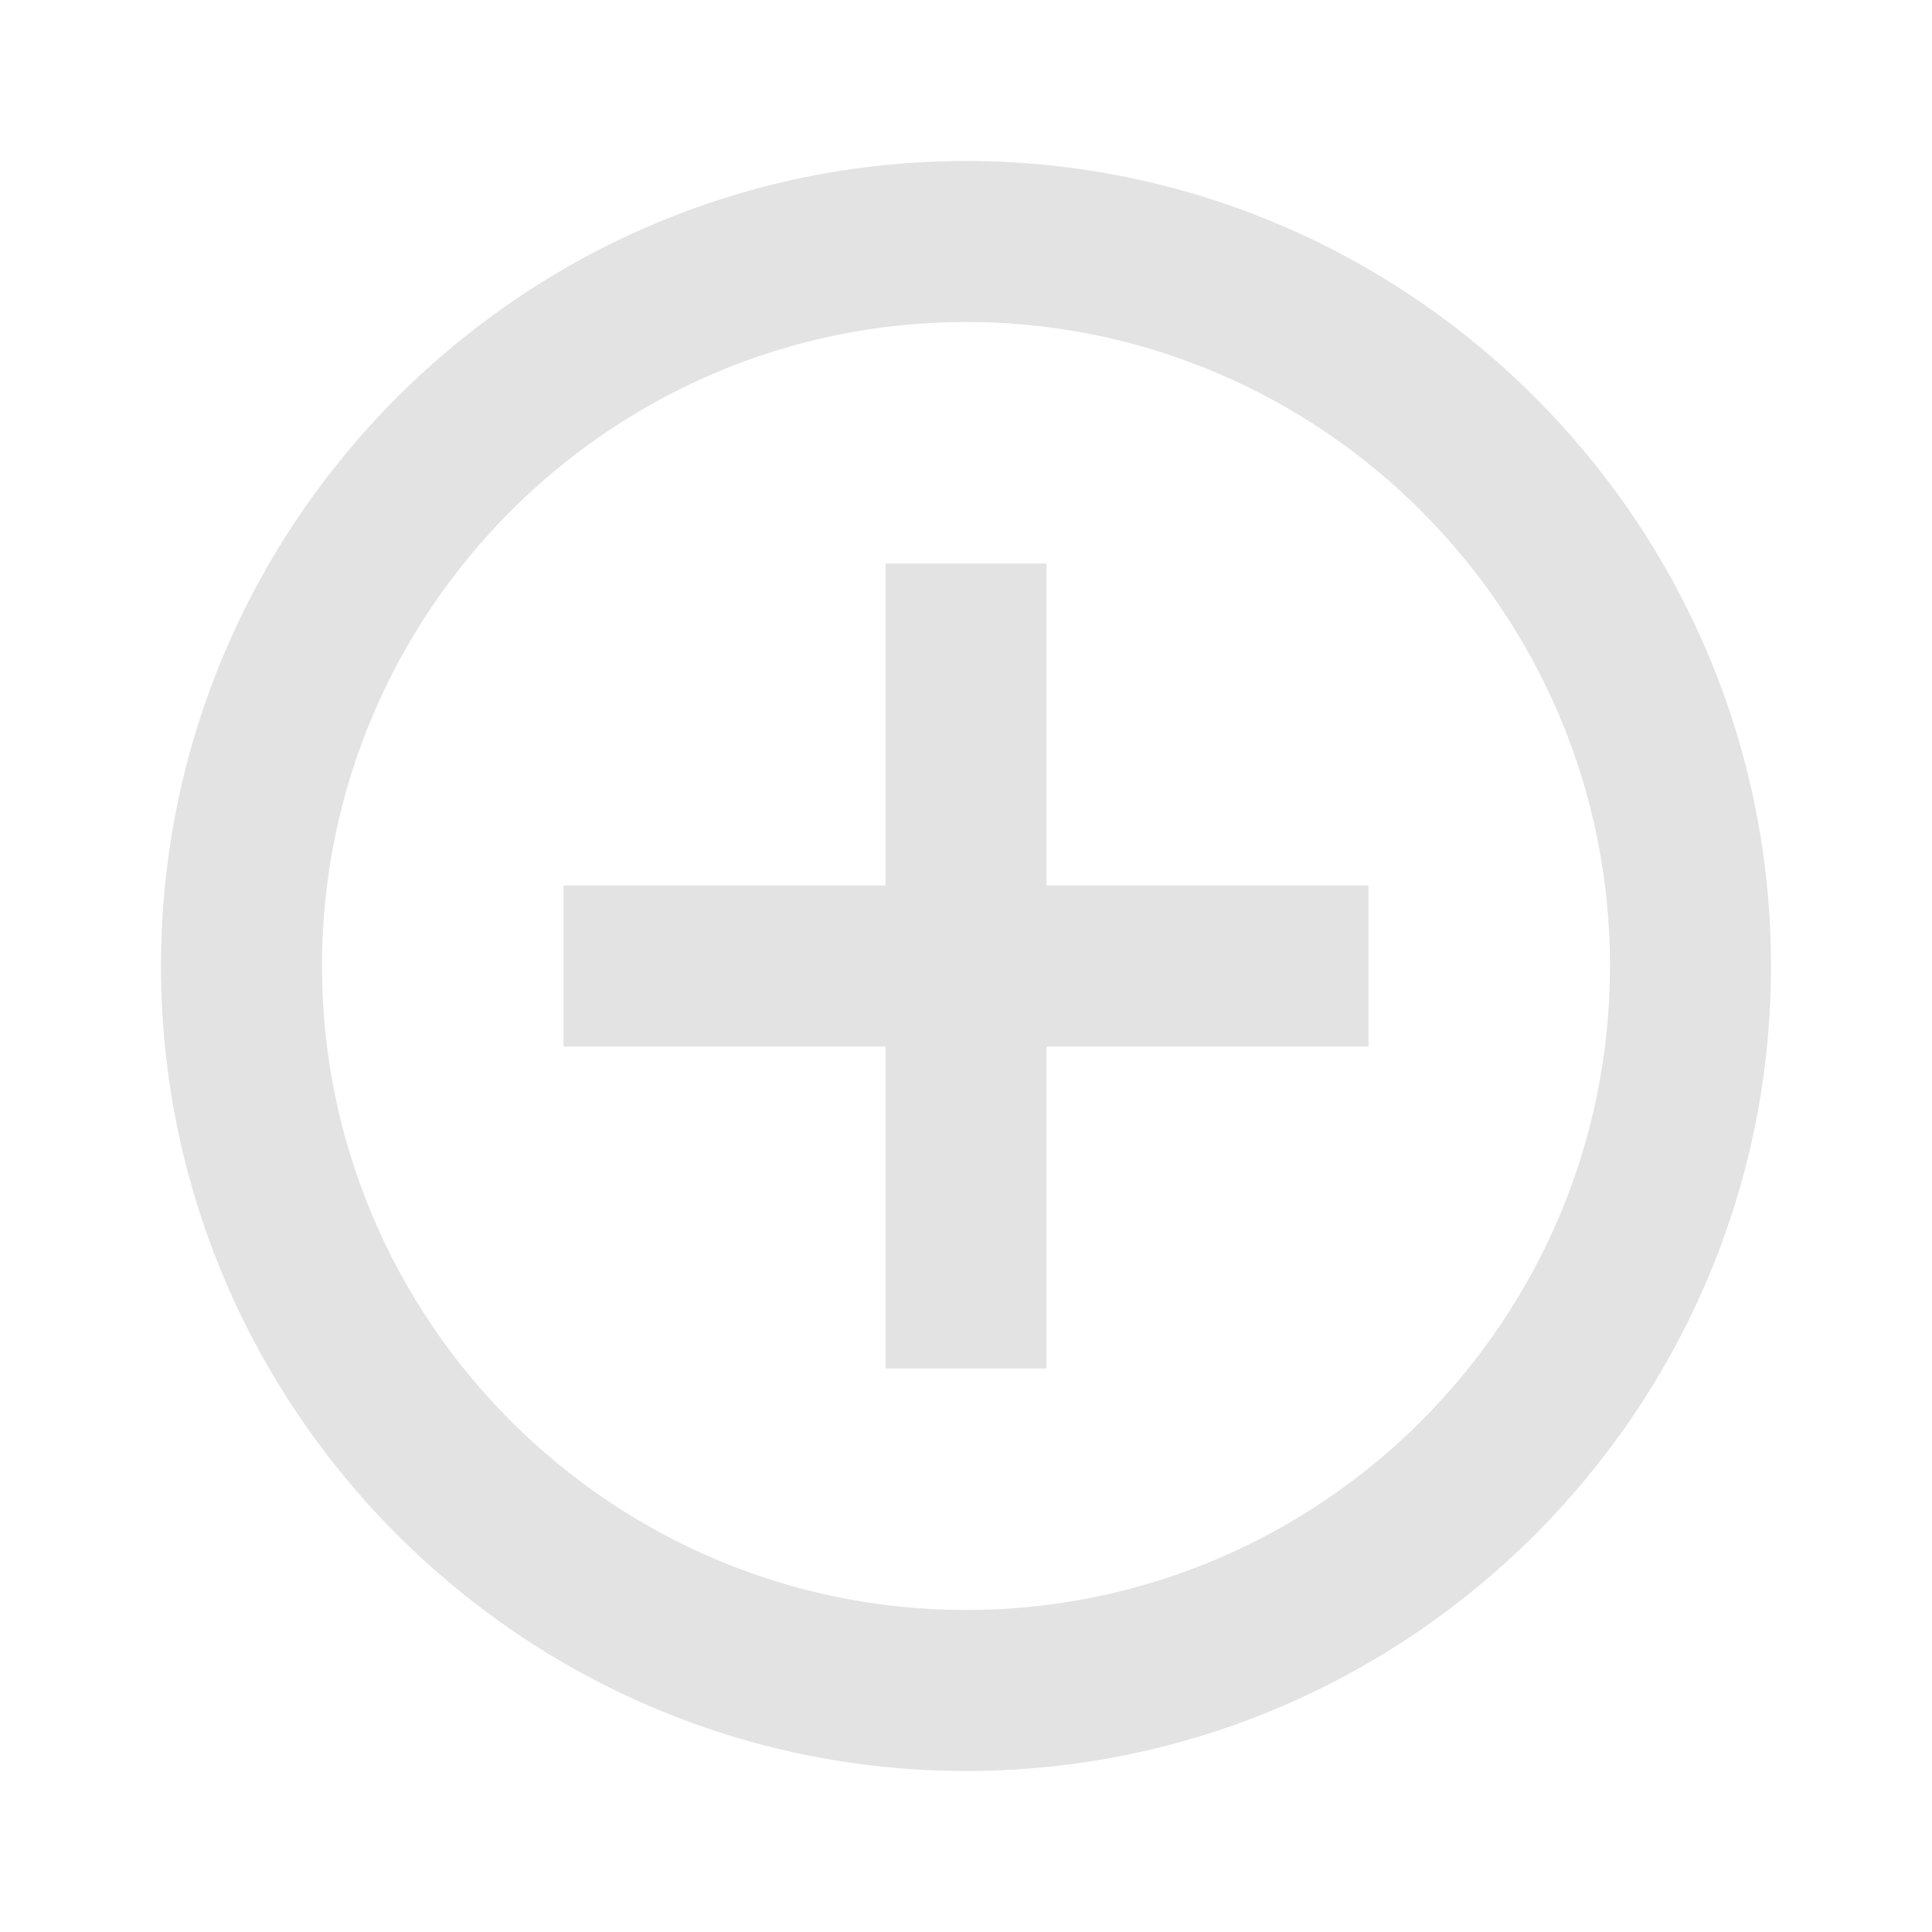
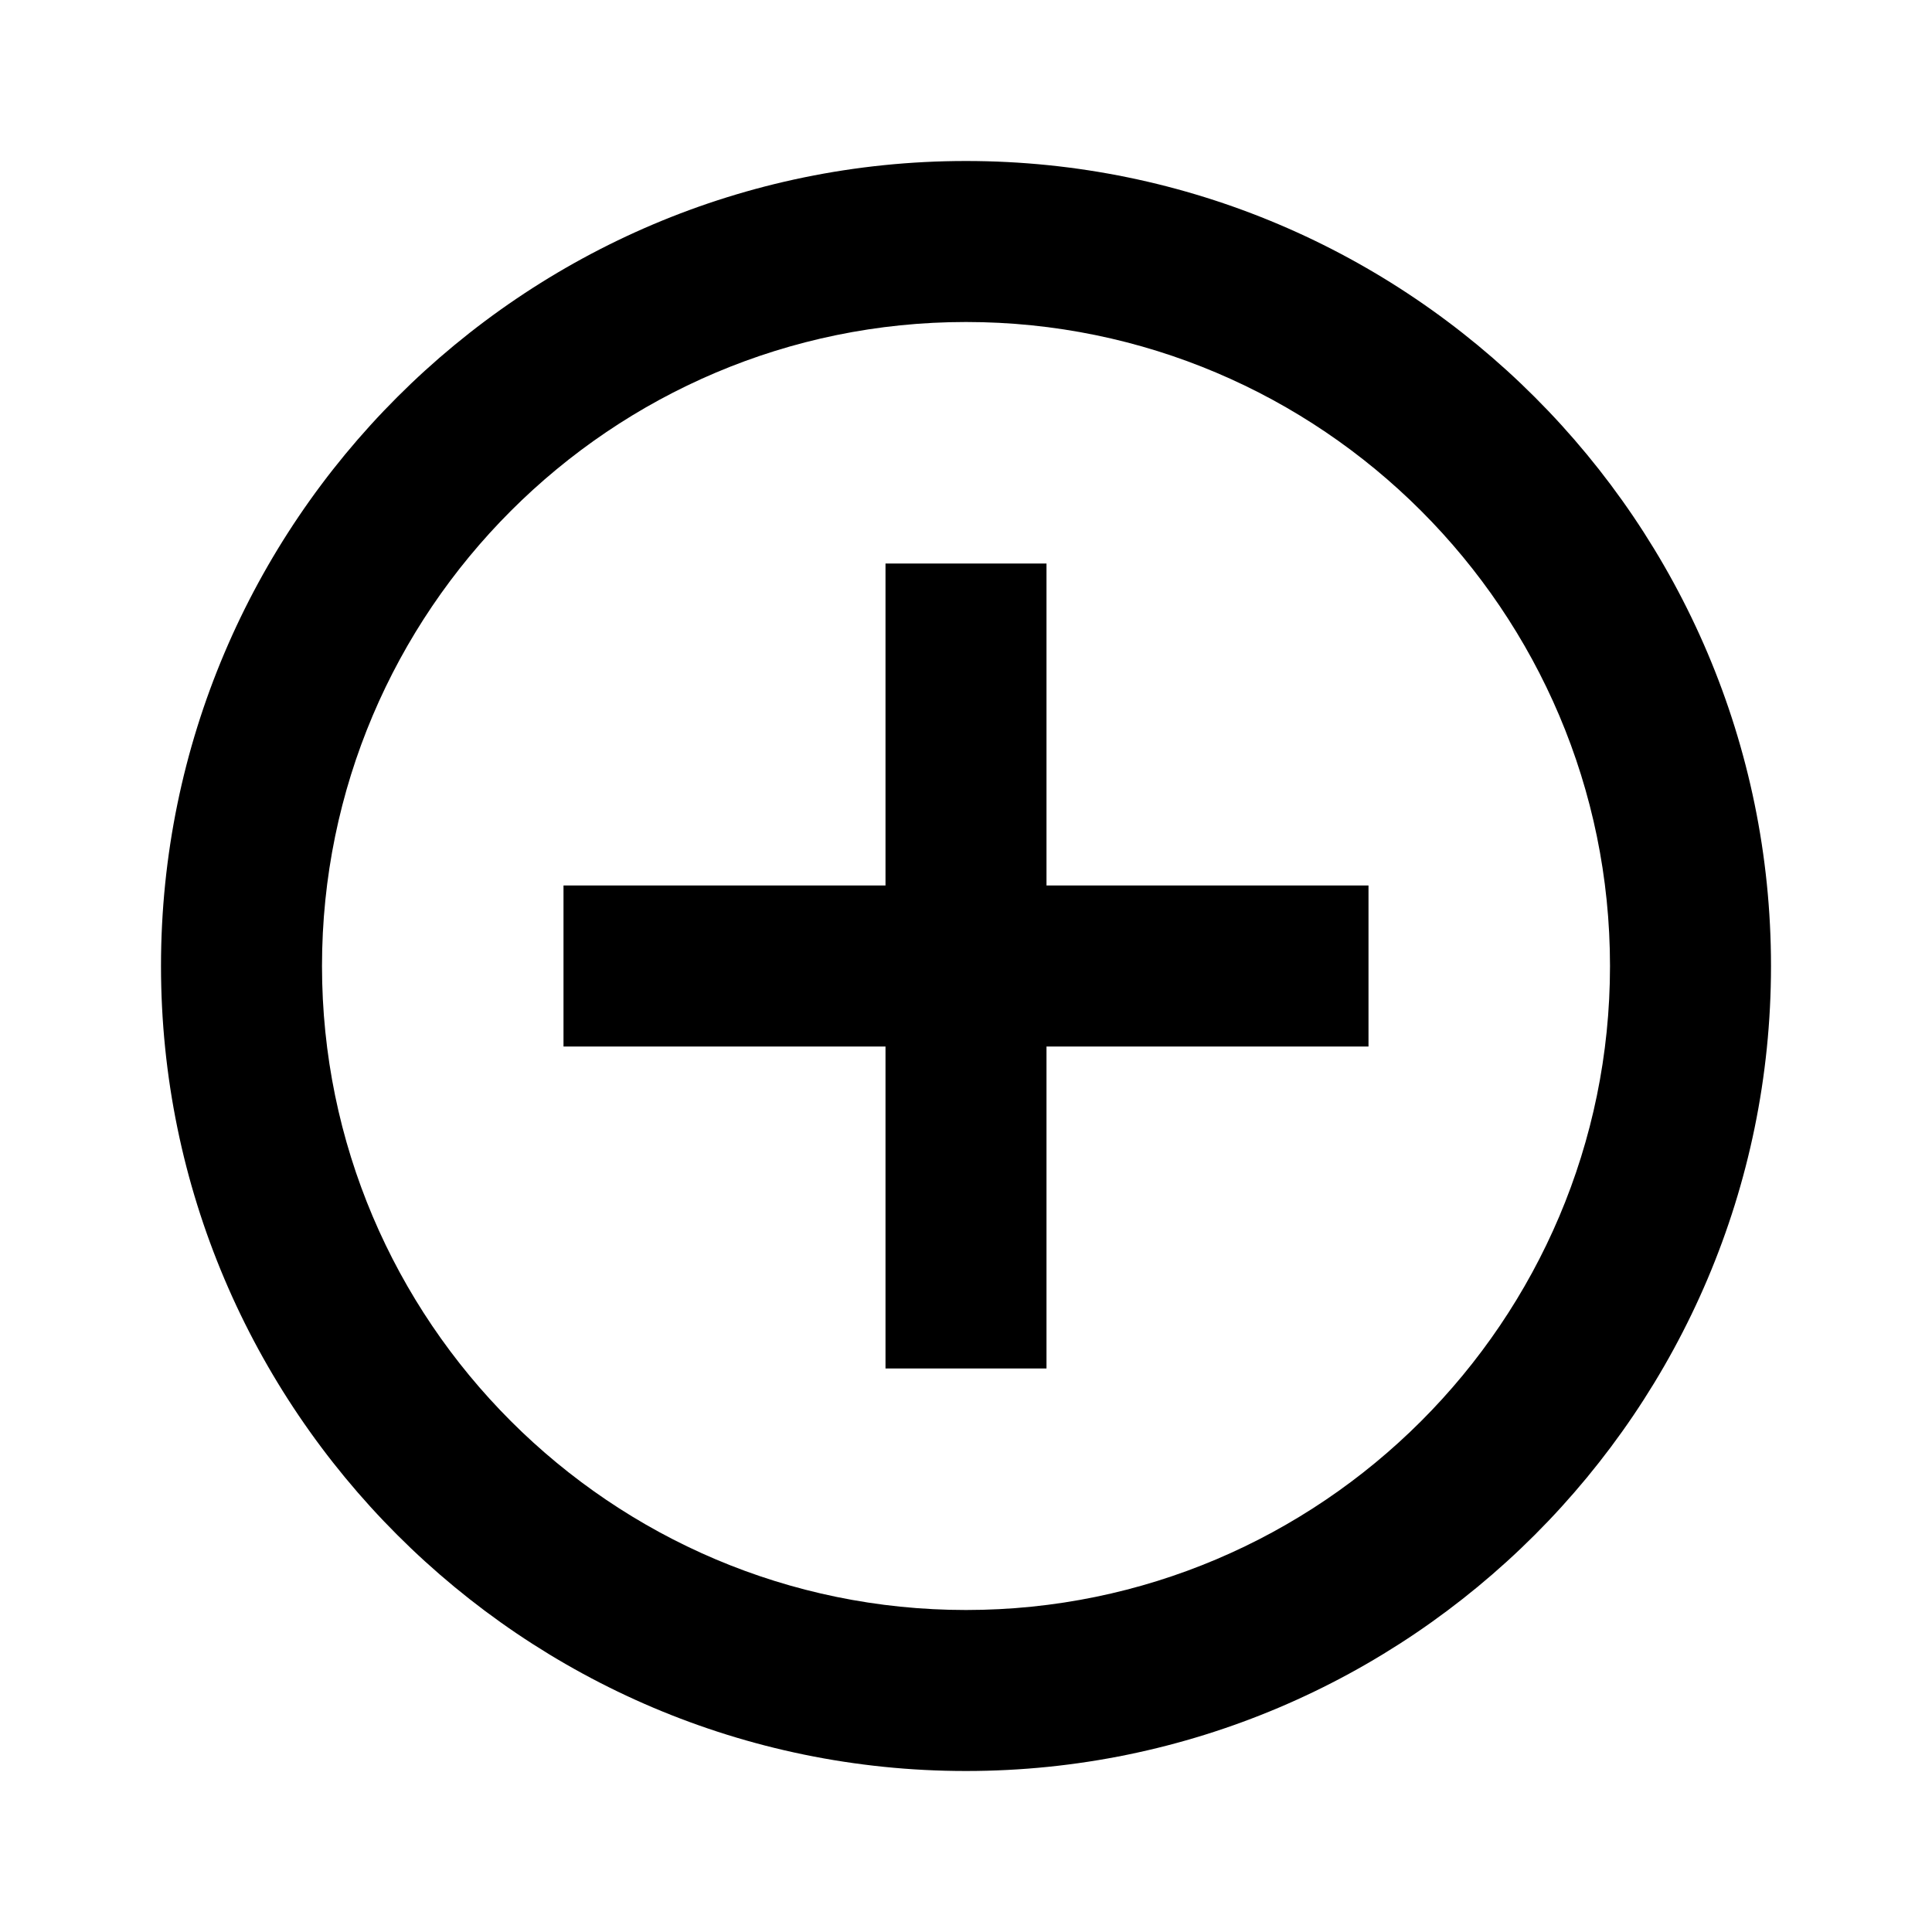
- <svg xmlns="http://www.w3.org/2000/svg" height="24px" viewBox="0 0 24 24" width="24px" fill="#e3e3e3">
+ <svg xmlns="http://www.w3.org/2000/svg" height="24px" viewBox="0 0 24 24" width="24px" fill="currentColor">
  <path d="M0 0h24v24H0z" fill="none" />
  <path d="M13 7h-2v4H7v2h4v4h2v-4h4v-2h-4V7zm-1-5C6.49 2 2 6.49 2 12s4.49 10 10 10 10-4.49 10-10S17.51 2 12 2zm0 18c-4.41 0-8-3.59-8-8s3.59-8 8-8 8 3.59 8 8-3.59 8-8 8z" />
</svg>
